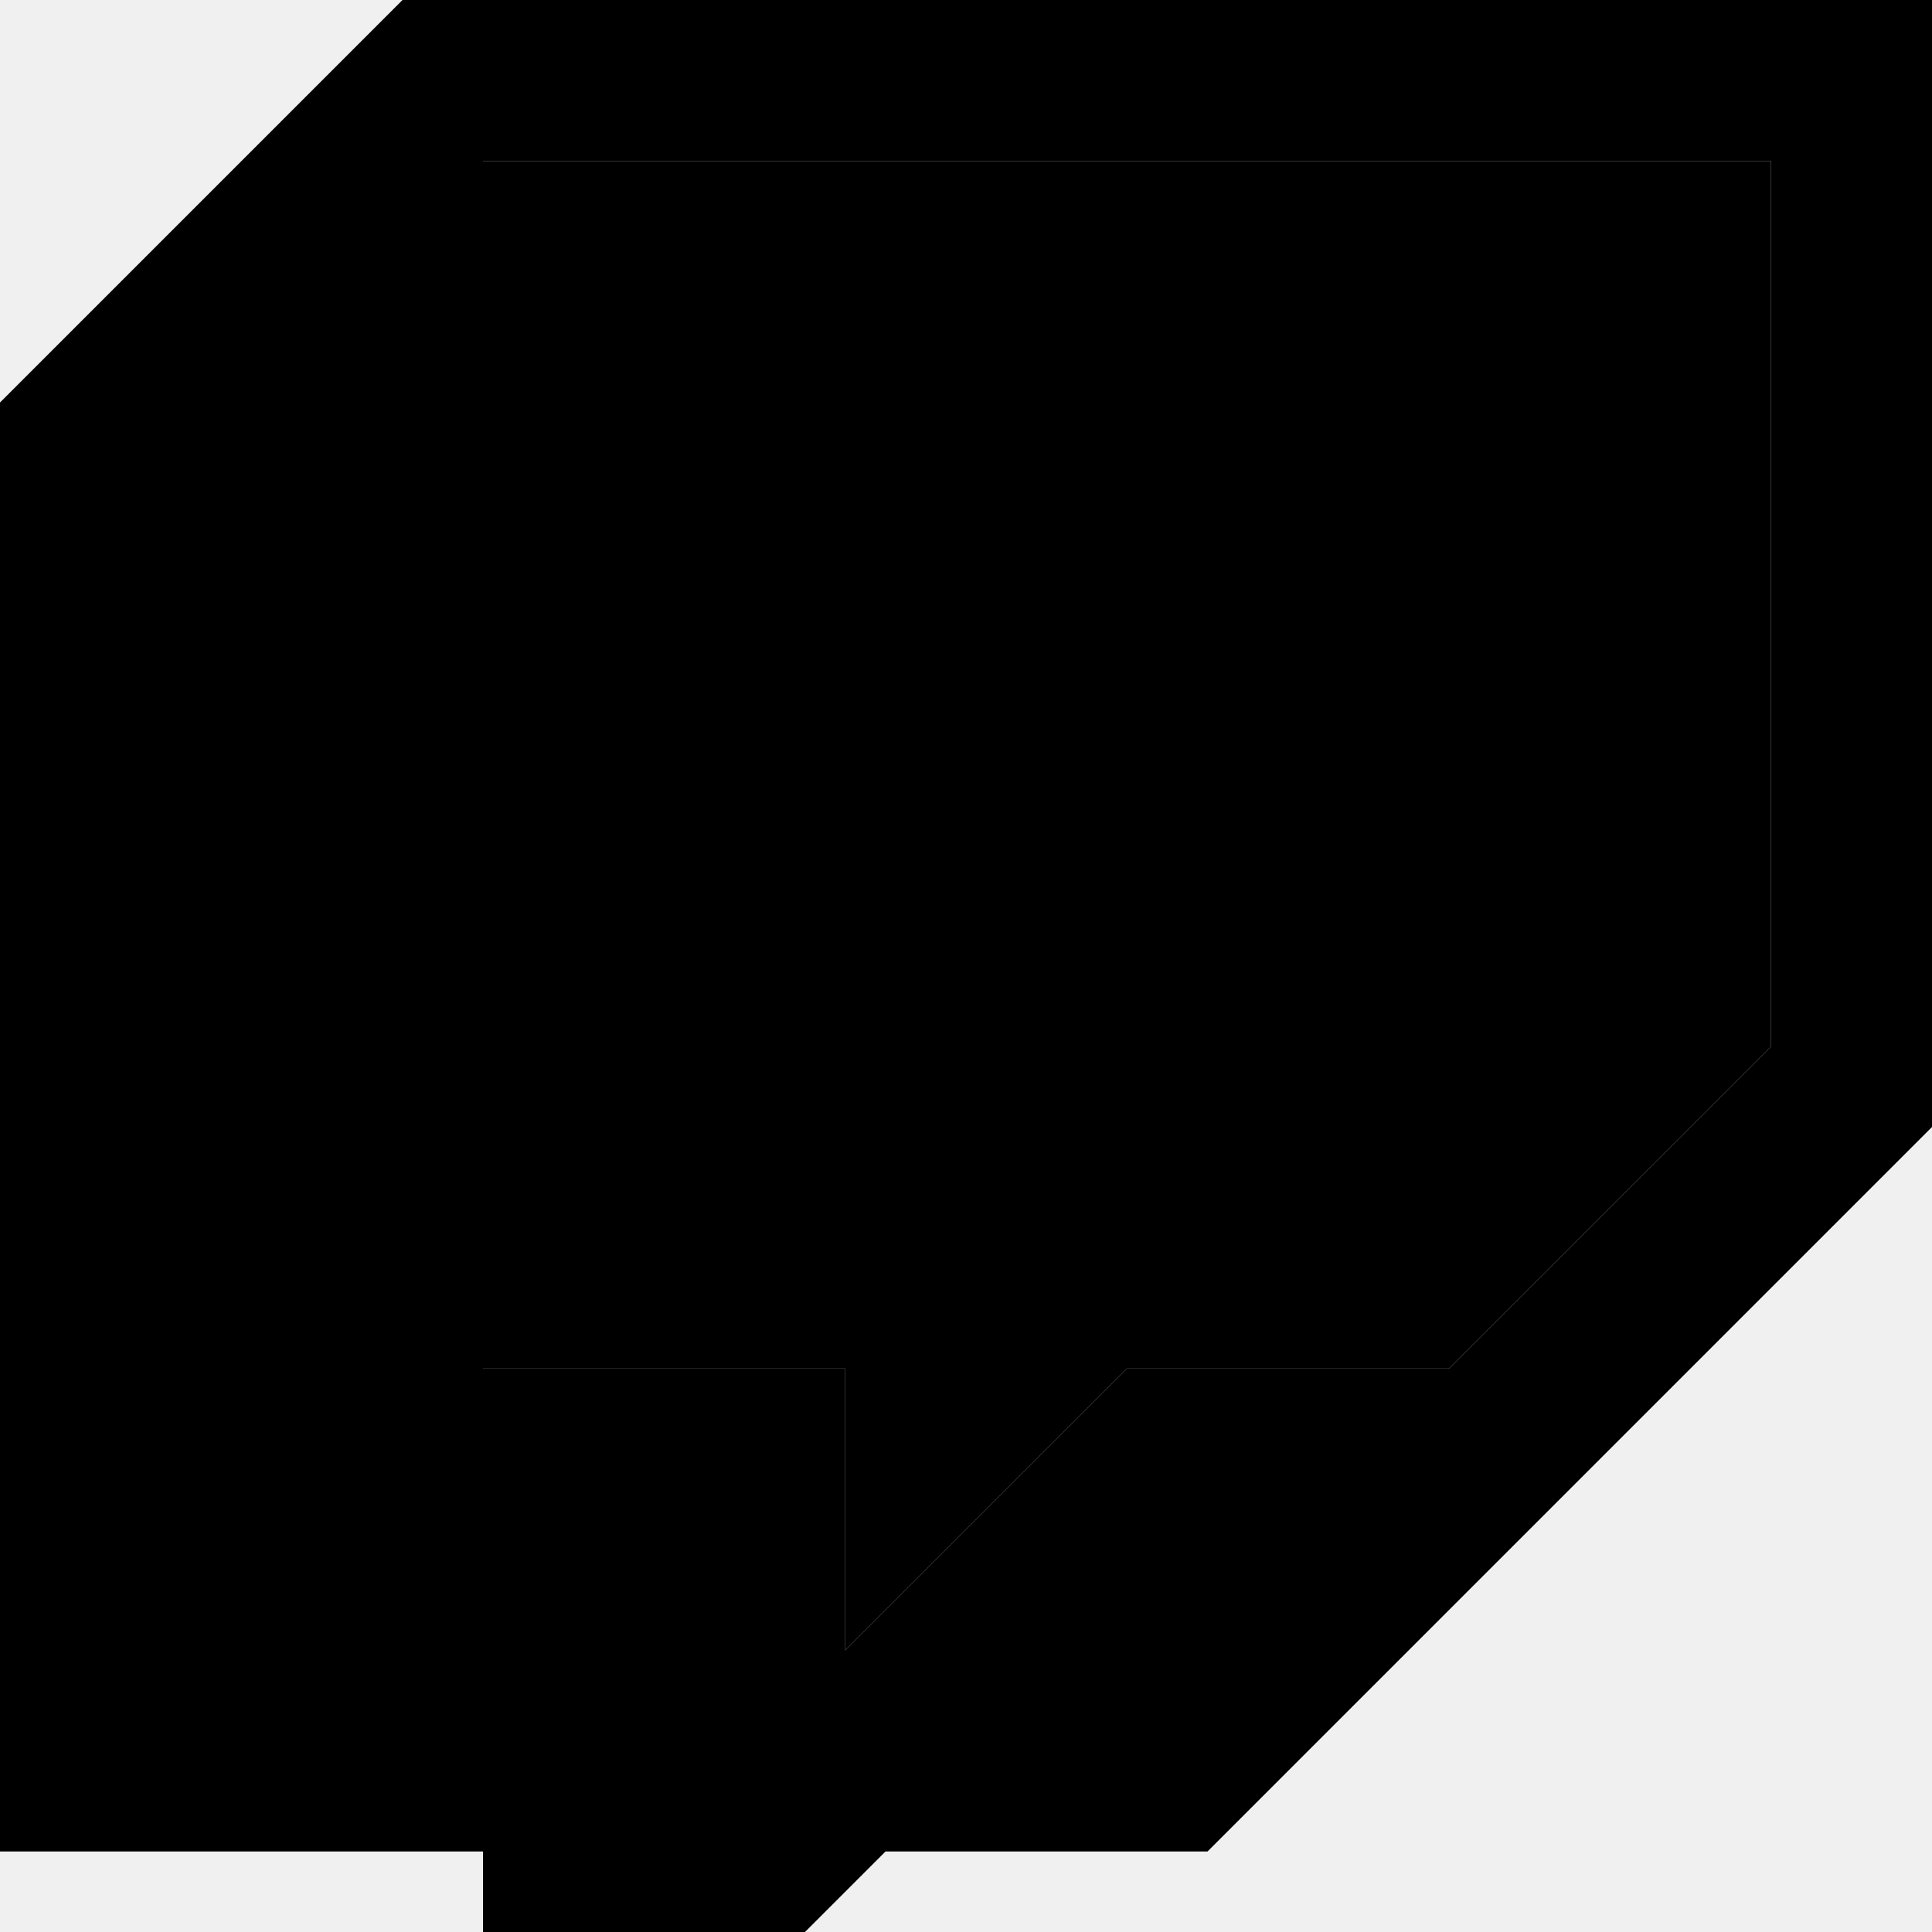
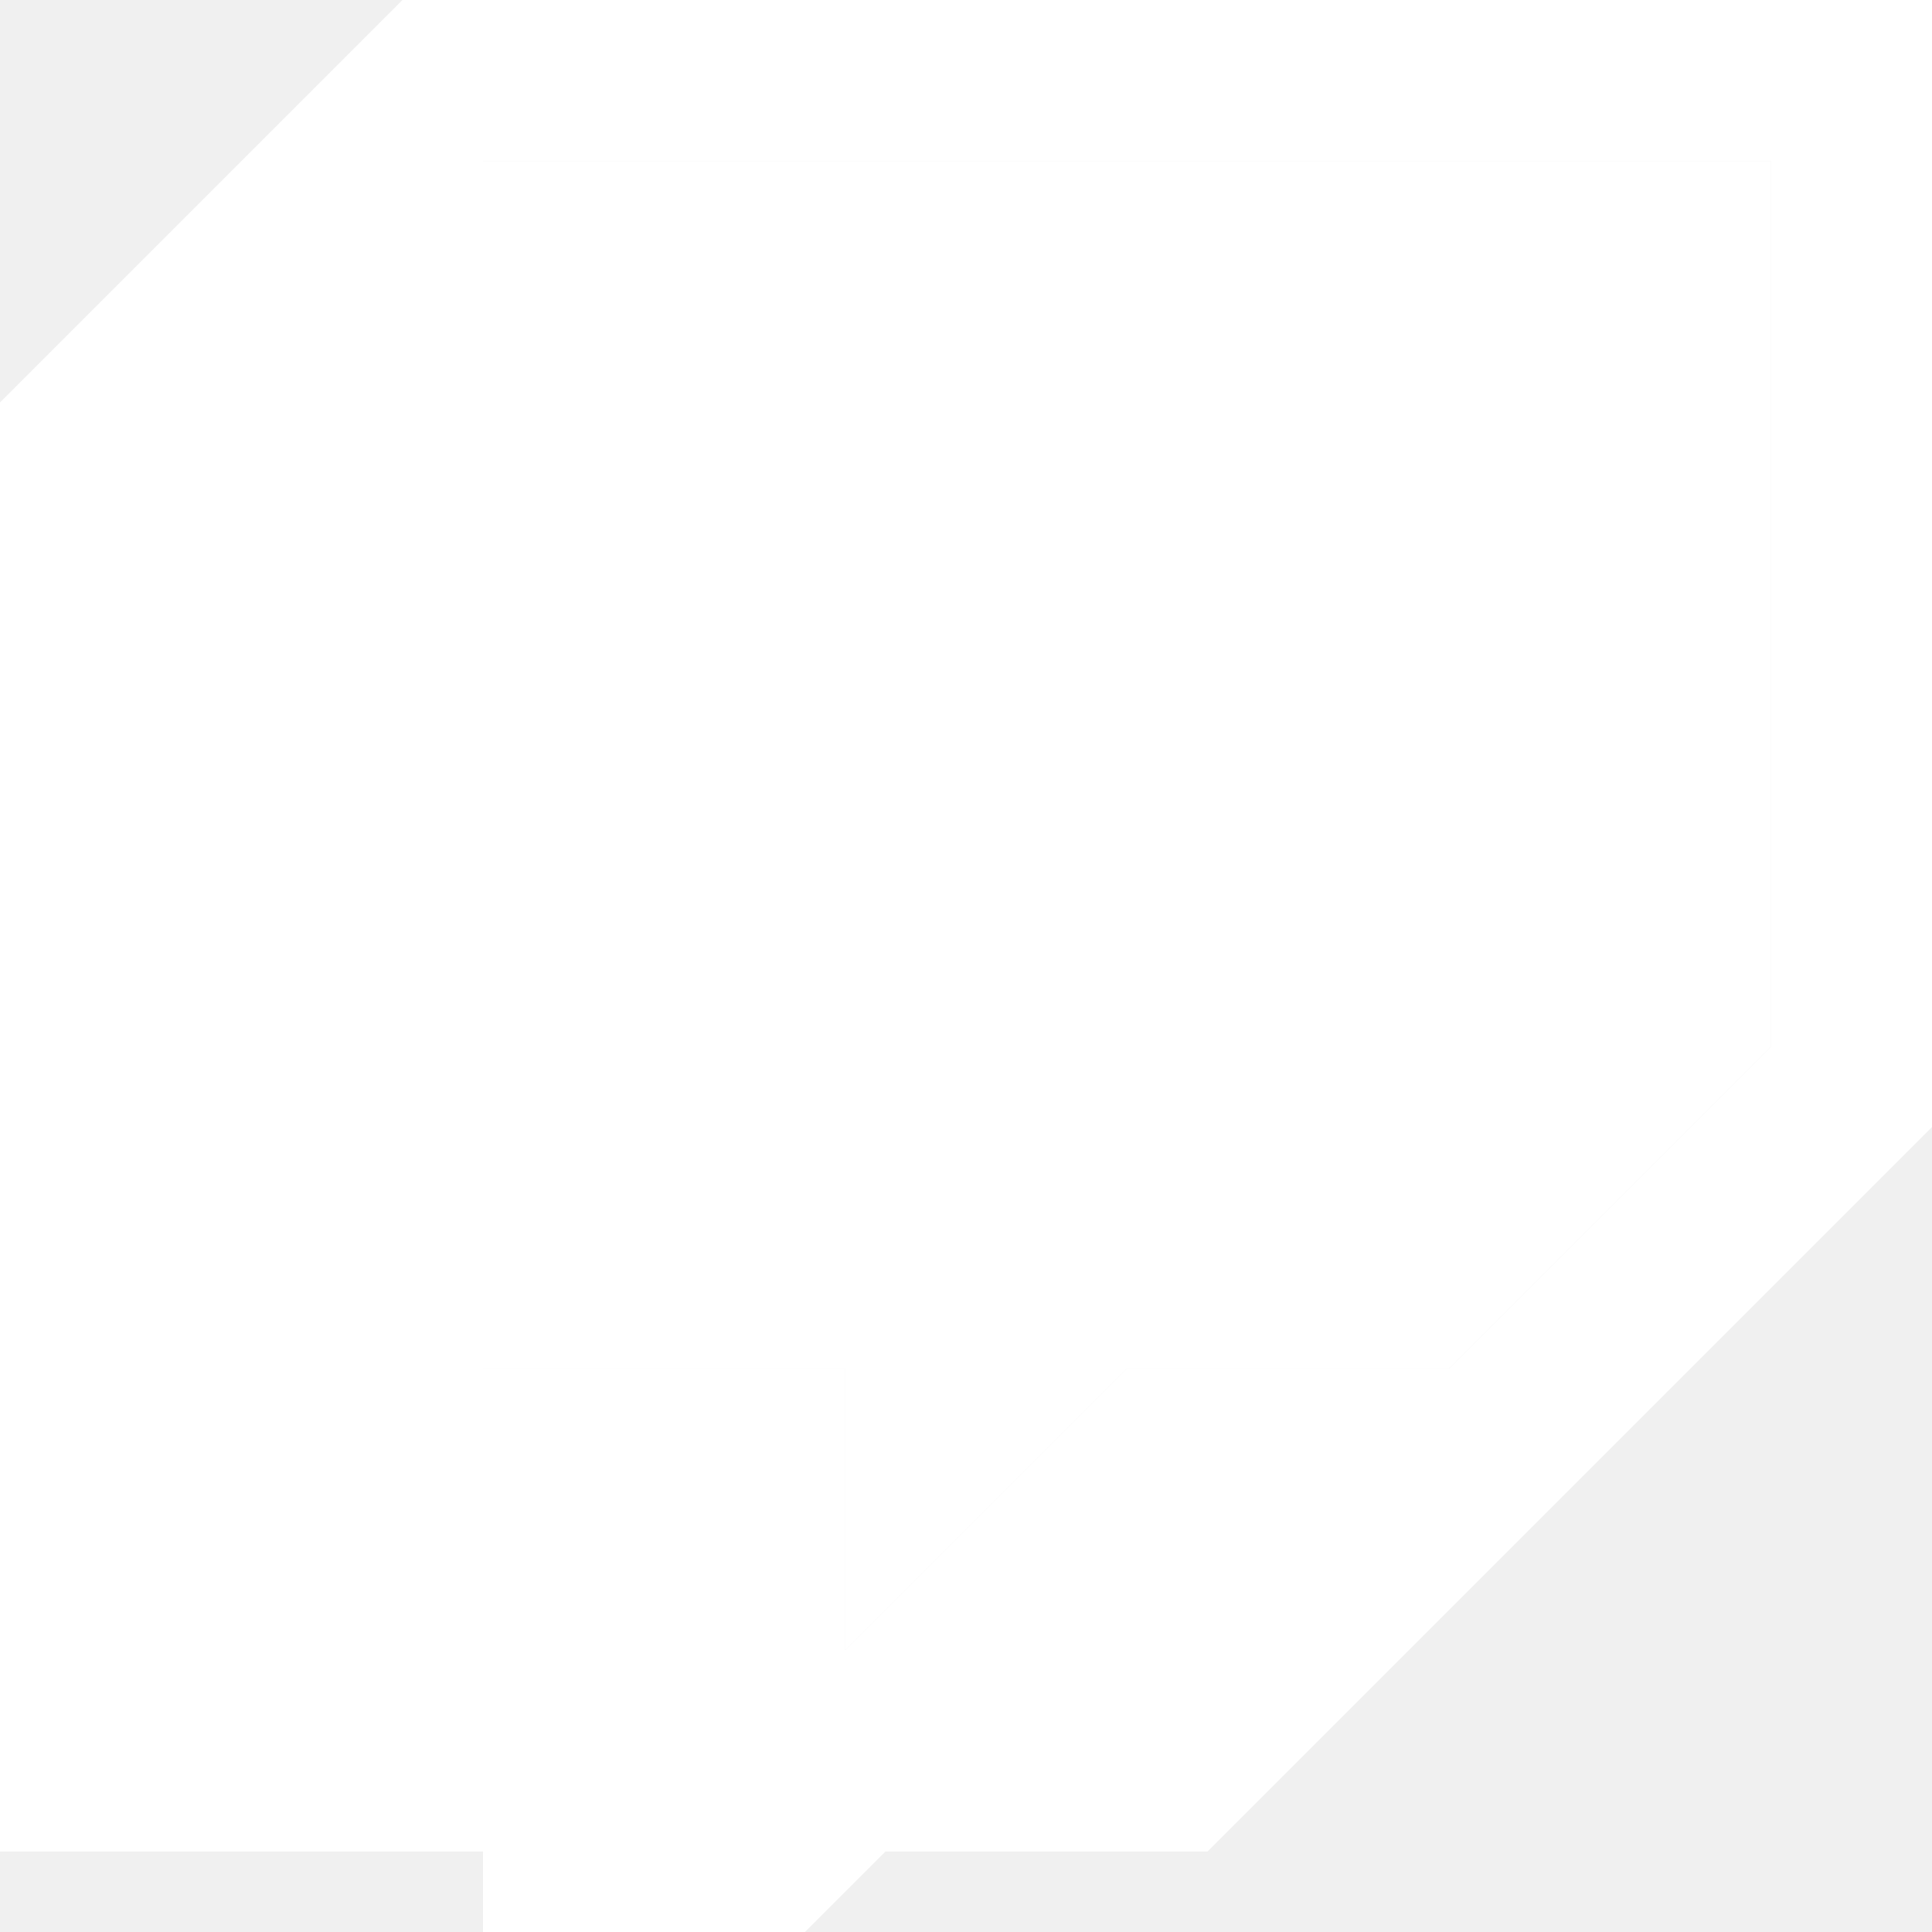
<svg xmlns="http://www.w3.org/2000/svg" viewBox="0 0 2400 2400" width="40" height="40">
-   <polygon class="st0" points="2200,1300 1800,1700 1400,1700 1050,2050 1050,1700 600,1700 600,200 2200,200" />
+   <polygon fill="#FFFFFF" points="2200,1300 1800,1700 1400,1700 1050,2050 1050,1700 600,1700 600,200 2200,200" />
  <g>
    <g id="Layer_1-2">
-       <path class="st0" d="M500,0L0,500v1800h600v500l500-500h400l900-900V0H500z M2200,1300l-400,400h-400l-350,350v-350H600V200h1600    V1300z" />
-       <rect x="1700" y="550" class="st0" width="200" height="600" />
-       <rect x="1150" y="550" class="st0" width="200" height="600" />
+       <path fill="#FFFFFF" d="M500,0L0,500v1800h600v500l500-500h400l900-900V0H500z M2200,1300l-400,400h-400l-350,350v-350H600V200h1600V1300z" />
+       <rect x="1700" y="550" fill="#FFFFFF" width="200" height="600" />
+       <rect x="1150" y="550" fill="#FFFFFF" width="200" height="600" />
    </g>
  </g>
</svg>
